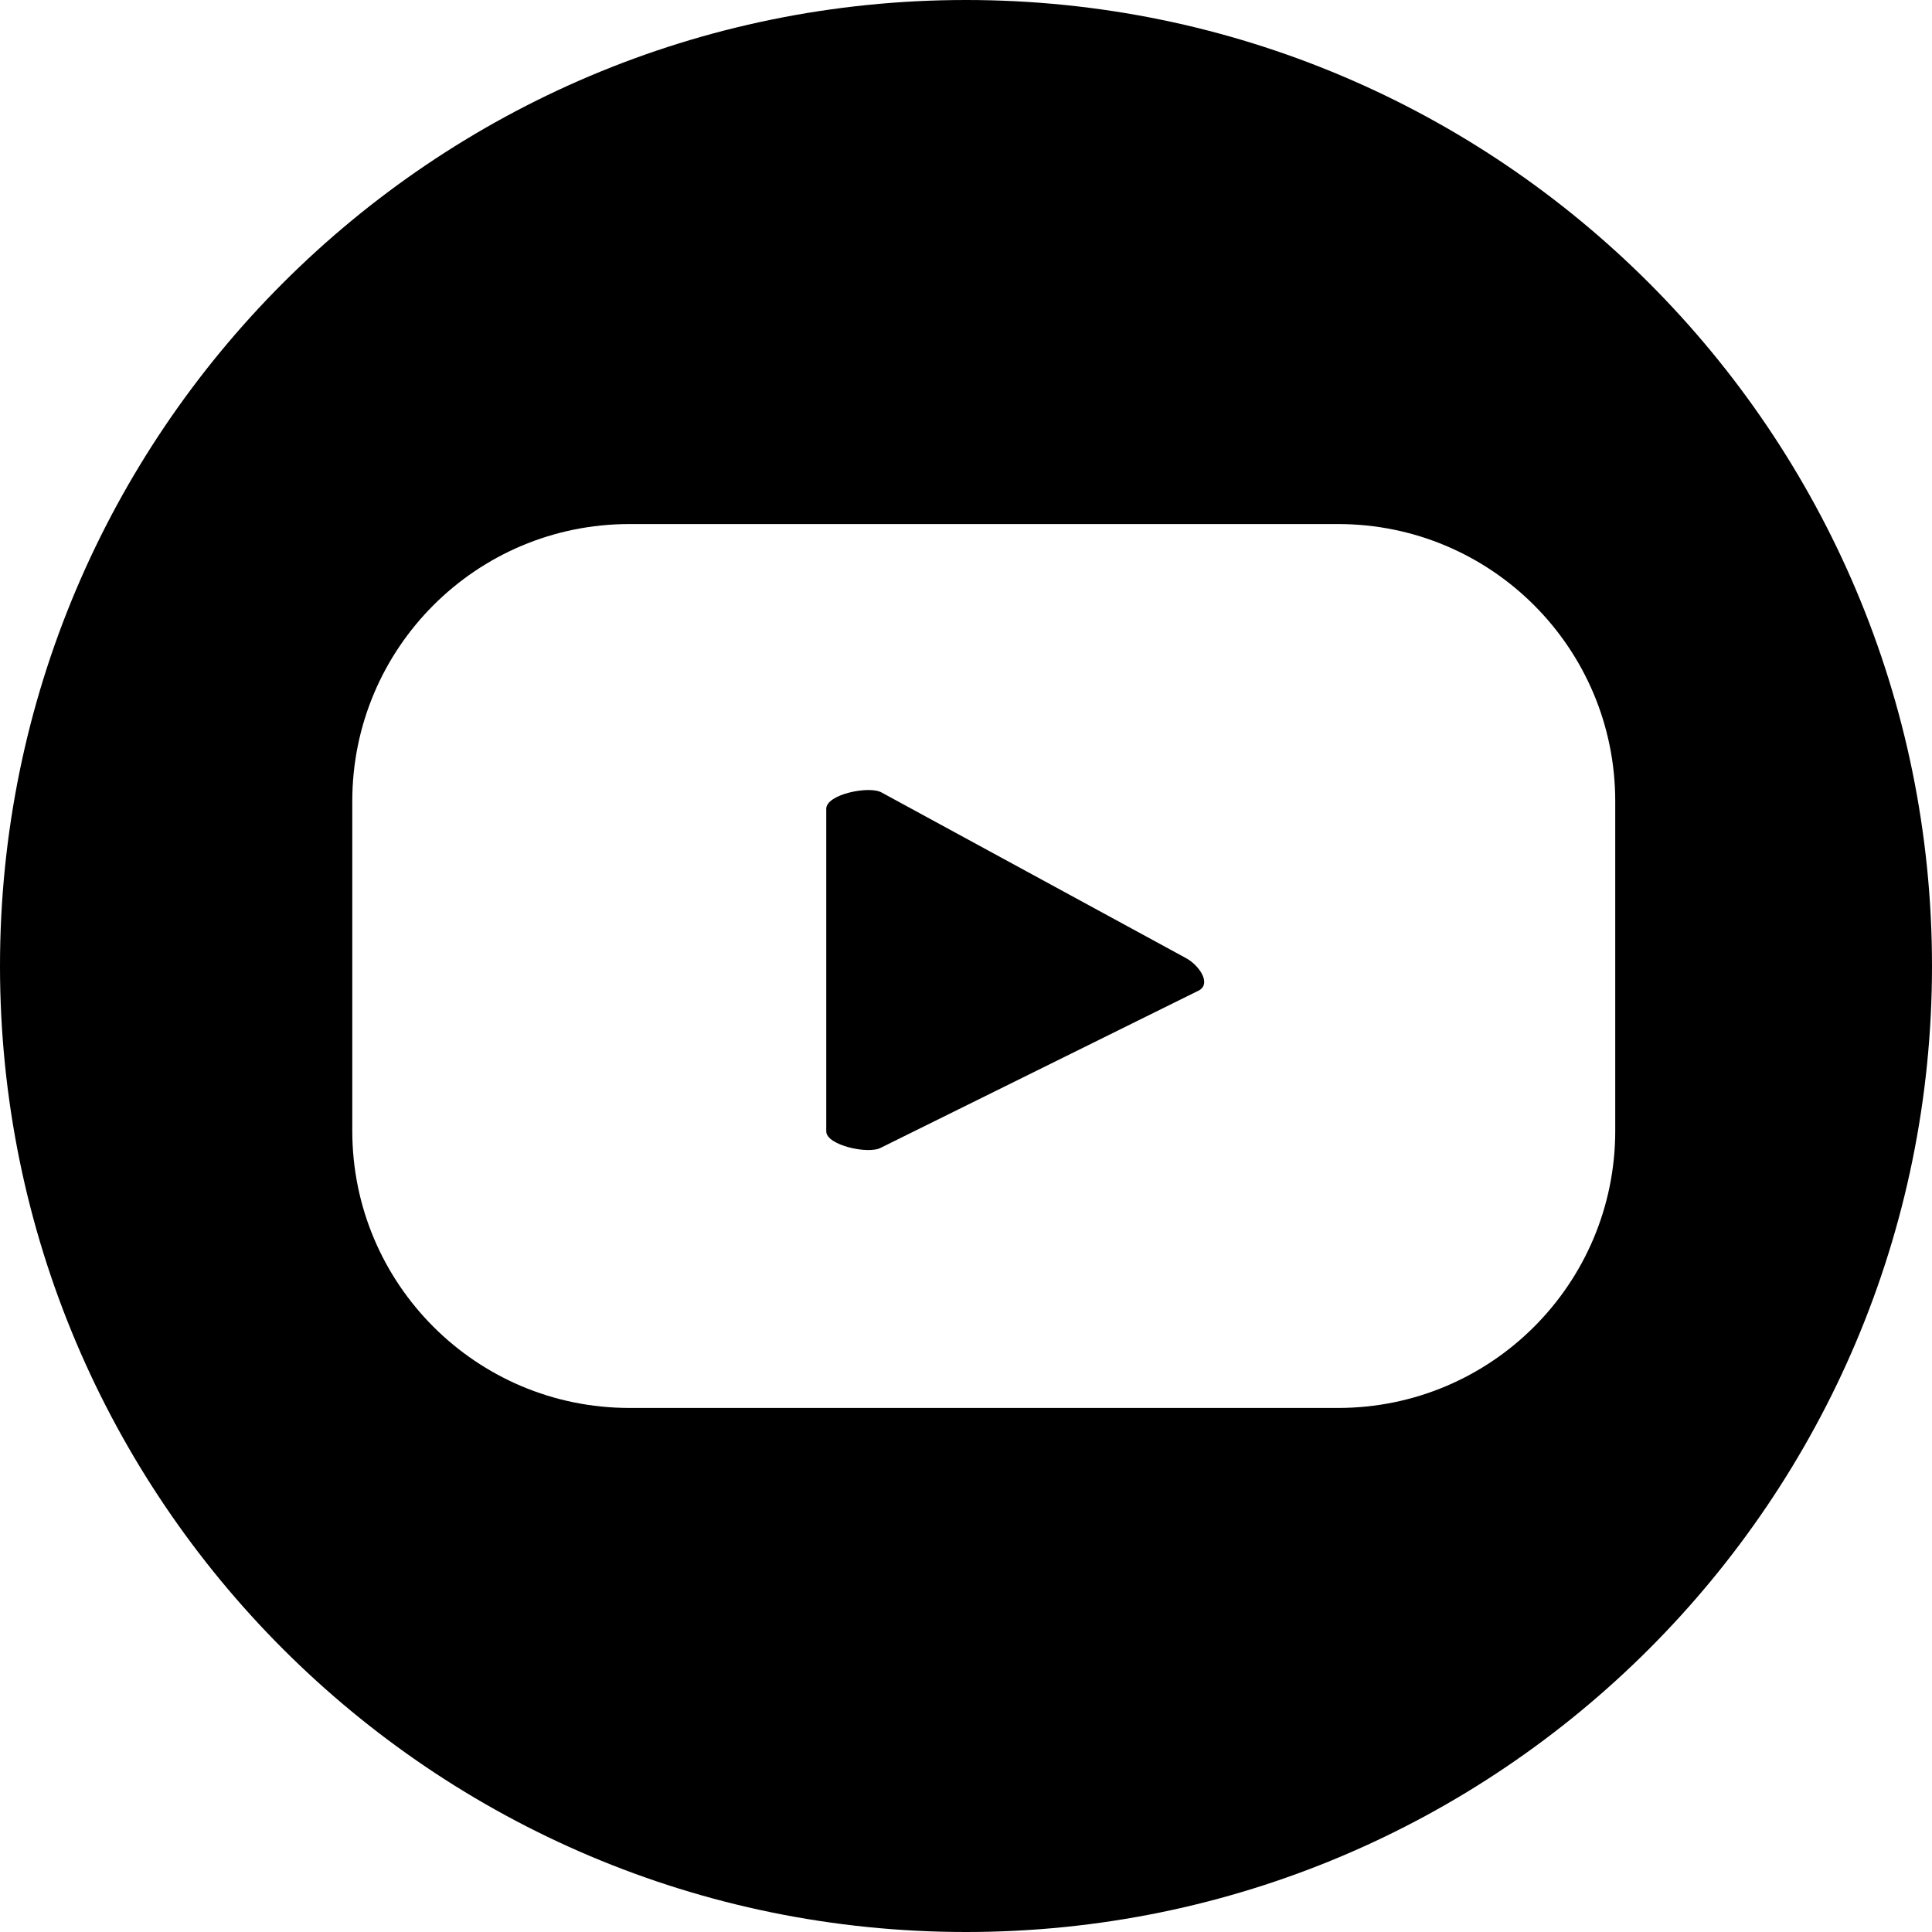
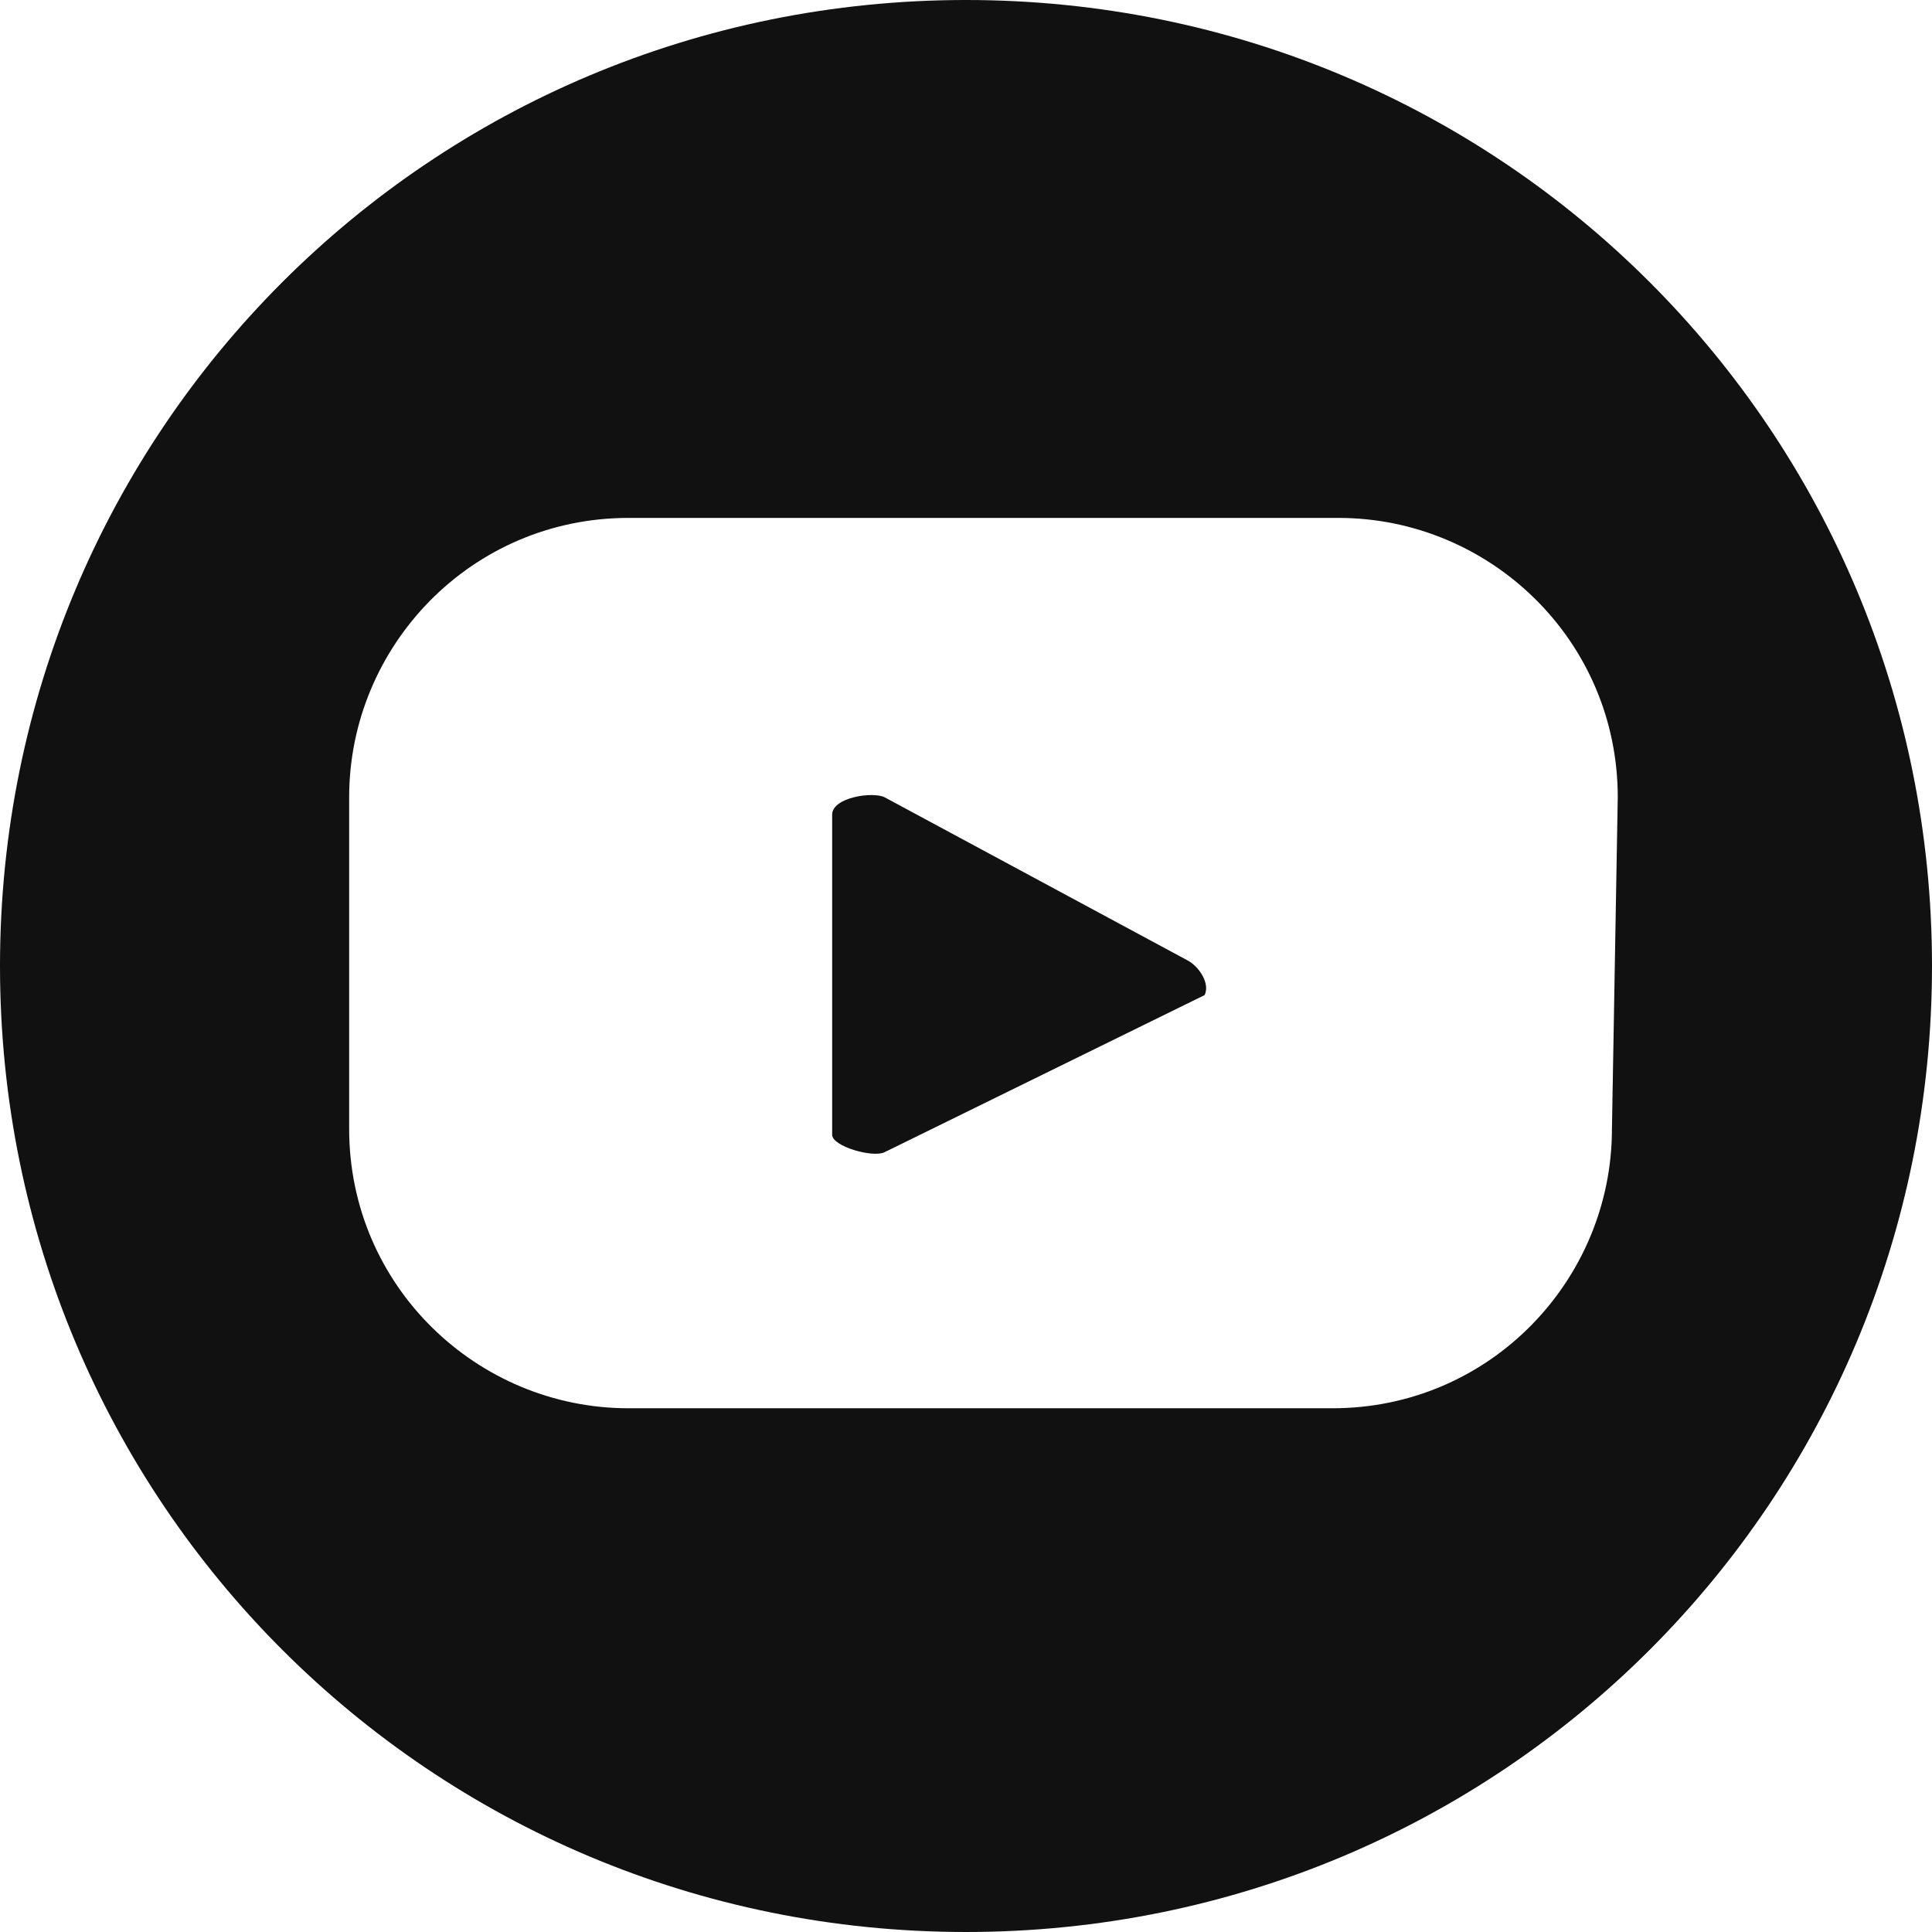
- <svg xmlns="http://www.w3.org/2000/svg" id="Layer_2" data-name="Layer 2" viewBox="0 0 33.18 33.18">
+ <svg xmlns="http://www.w3.org/2000/svg" version="1.1" id="Layer_2_00000118361735054672722230000009998247207582470291_" x="0px" y="0px" viewBox="0 0 33.2 33.2" style="enable-background:new 0 0 33.2 33.2;" xml:space="preserve">
+   <style type="text/css">
+ 	.st0{fill:#111111;}
+ </style>
  <g id="ELEMENTS">
    <g>
-       <path d="M20.36,16.45l-5.22-2.84c-.21-.12-.95,.03-.95,.28v5.54c0,.24,.73,.4,.94,.28l5.46-2.7c.22-.12,0-.44-.23-.56Z" />
-       <path d="M16.59,0C7.43,0,0,7.43,0,16.59s7.43,16.59,16.59,16.59,16.59-7.43,16.59-16.59S25.75,0,16.59,0Zm11.15,19.42c0,2.63-2.13,4.76-4.76,4.76H10.81c-2.63,0-4.76-2.13-4.76-4.76v-5.66c0-2.63,2.13-4.76,4.76-4.76h12.17c2.63,0,4.76,2.13,4.76,4.76v5.66Z" />
+       <path class="st0" d="M20.4,16.5l-5.2-2.8c-0.2-0.1-0.9,0-0.9,0.3v5.5c0,0.2,0.7,0.4,0.9,0.3l5.5-2.7    C20.8,16.9,20.6,16.6,20.4,16.5z" />
+       <path class="st0" d="M16.6,0C7.4,0,0,7.4,0,16.6s7.4,16.6,16.6,16.6s16.6-7.4,16.6-16.6S25.8,0,16.6,0z M27.7,19.4    c0,2.6-2.1,4.8-4.8,4.8H10.8c-2.6,0-4.8-2.1-4.8-4.8v-5.7c0-2.6,2.1-4.8,4.8-4.8H23c2.6,0,4.8,2.1,4.8,4.8L27.7,19.4L27.7,19.4z" />
    </g>
  </g>
</svg>
